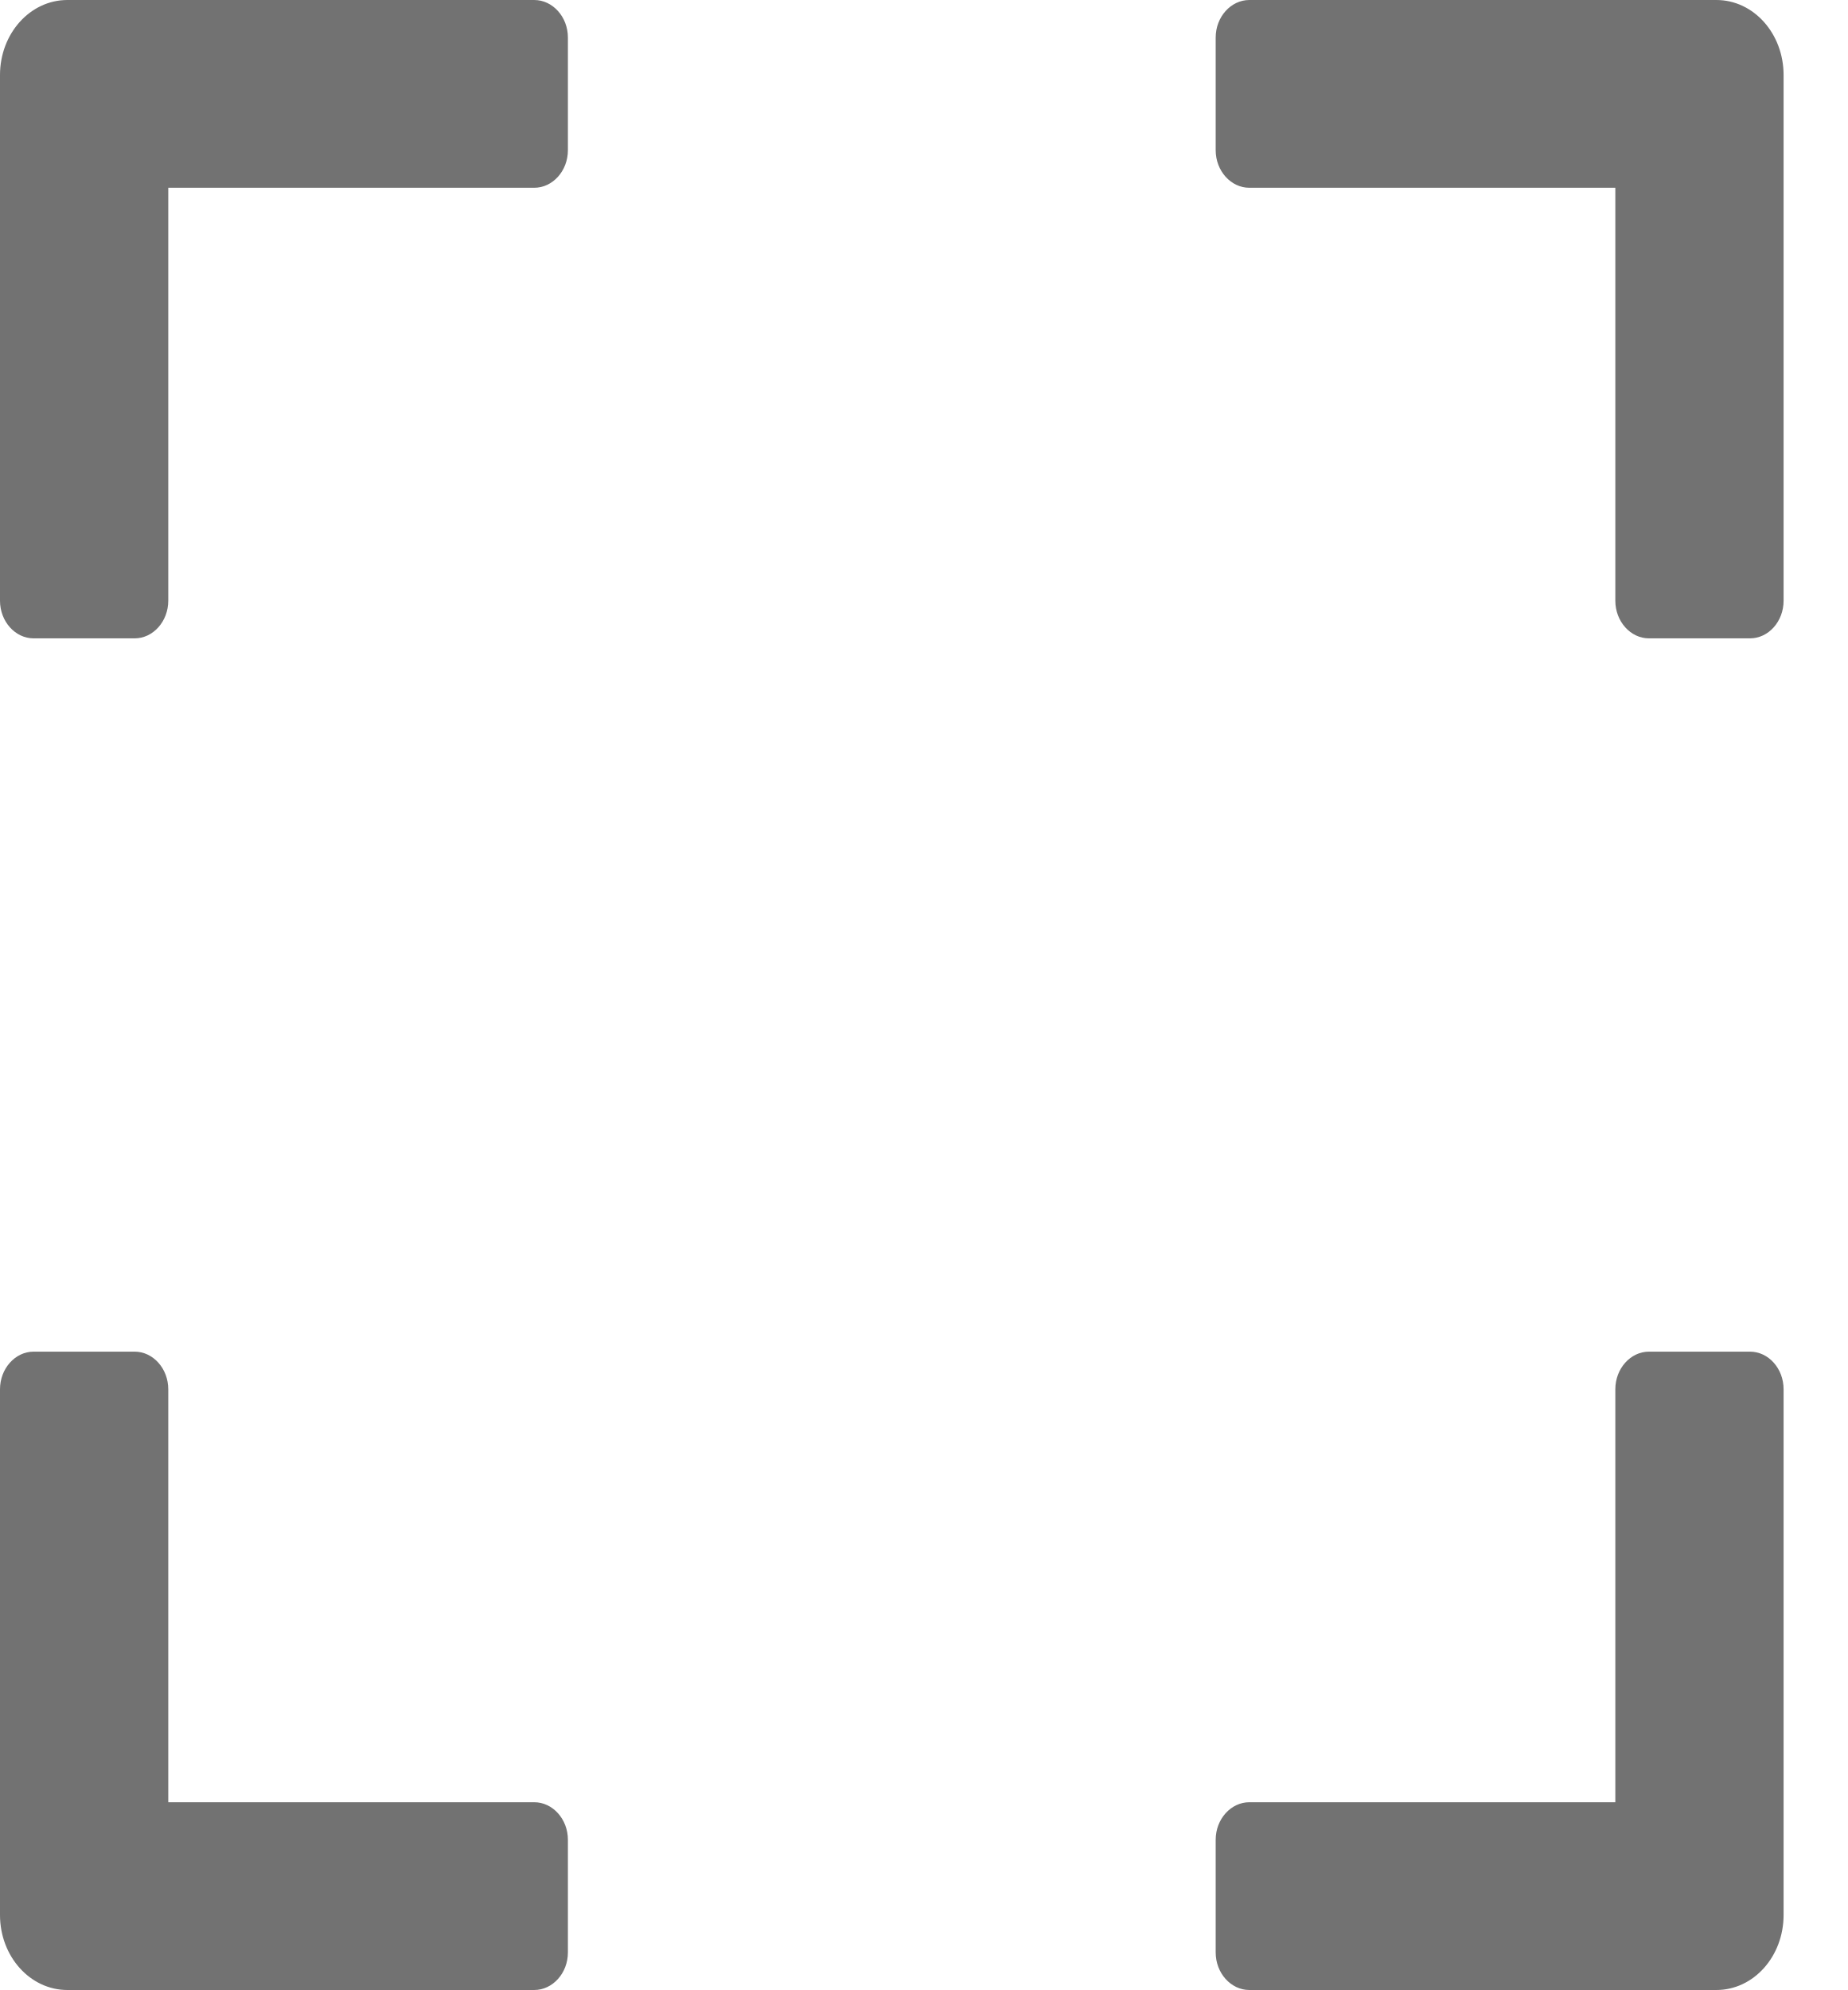
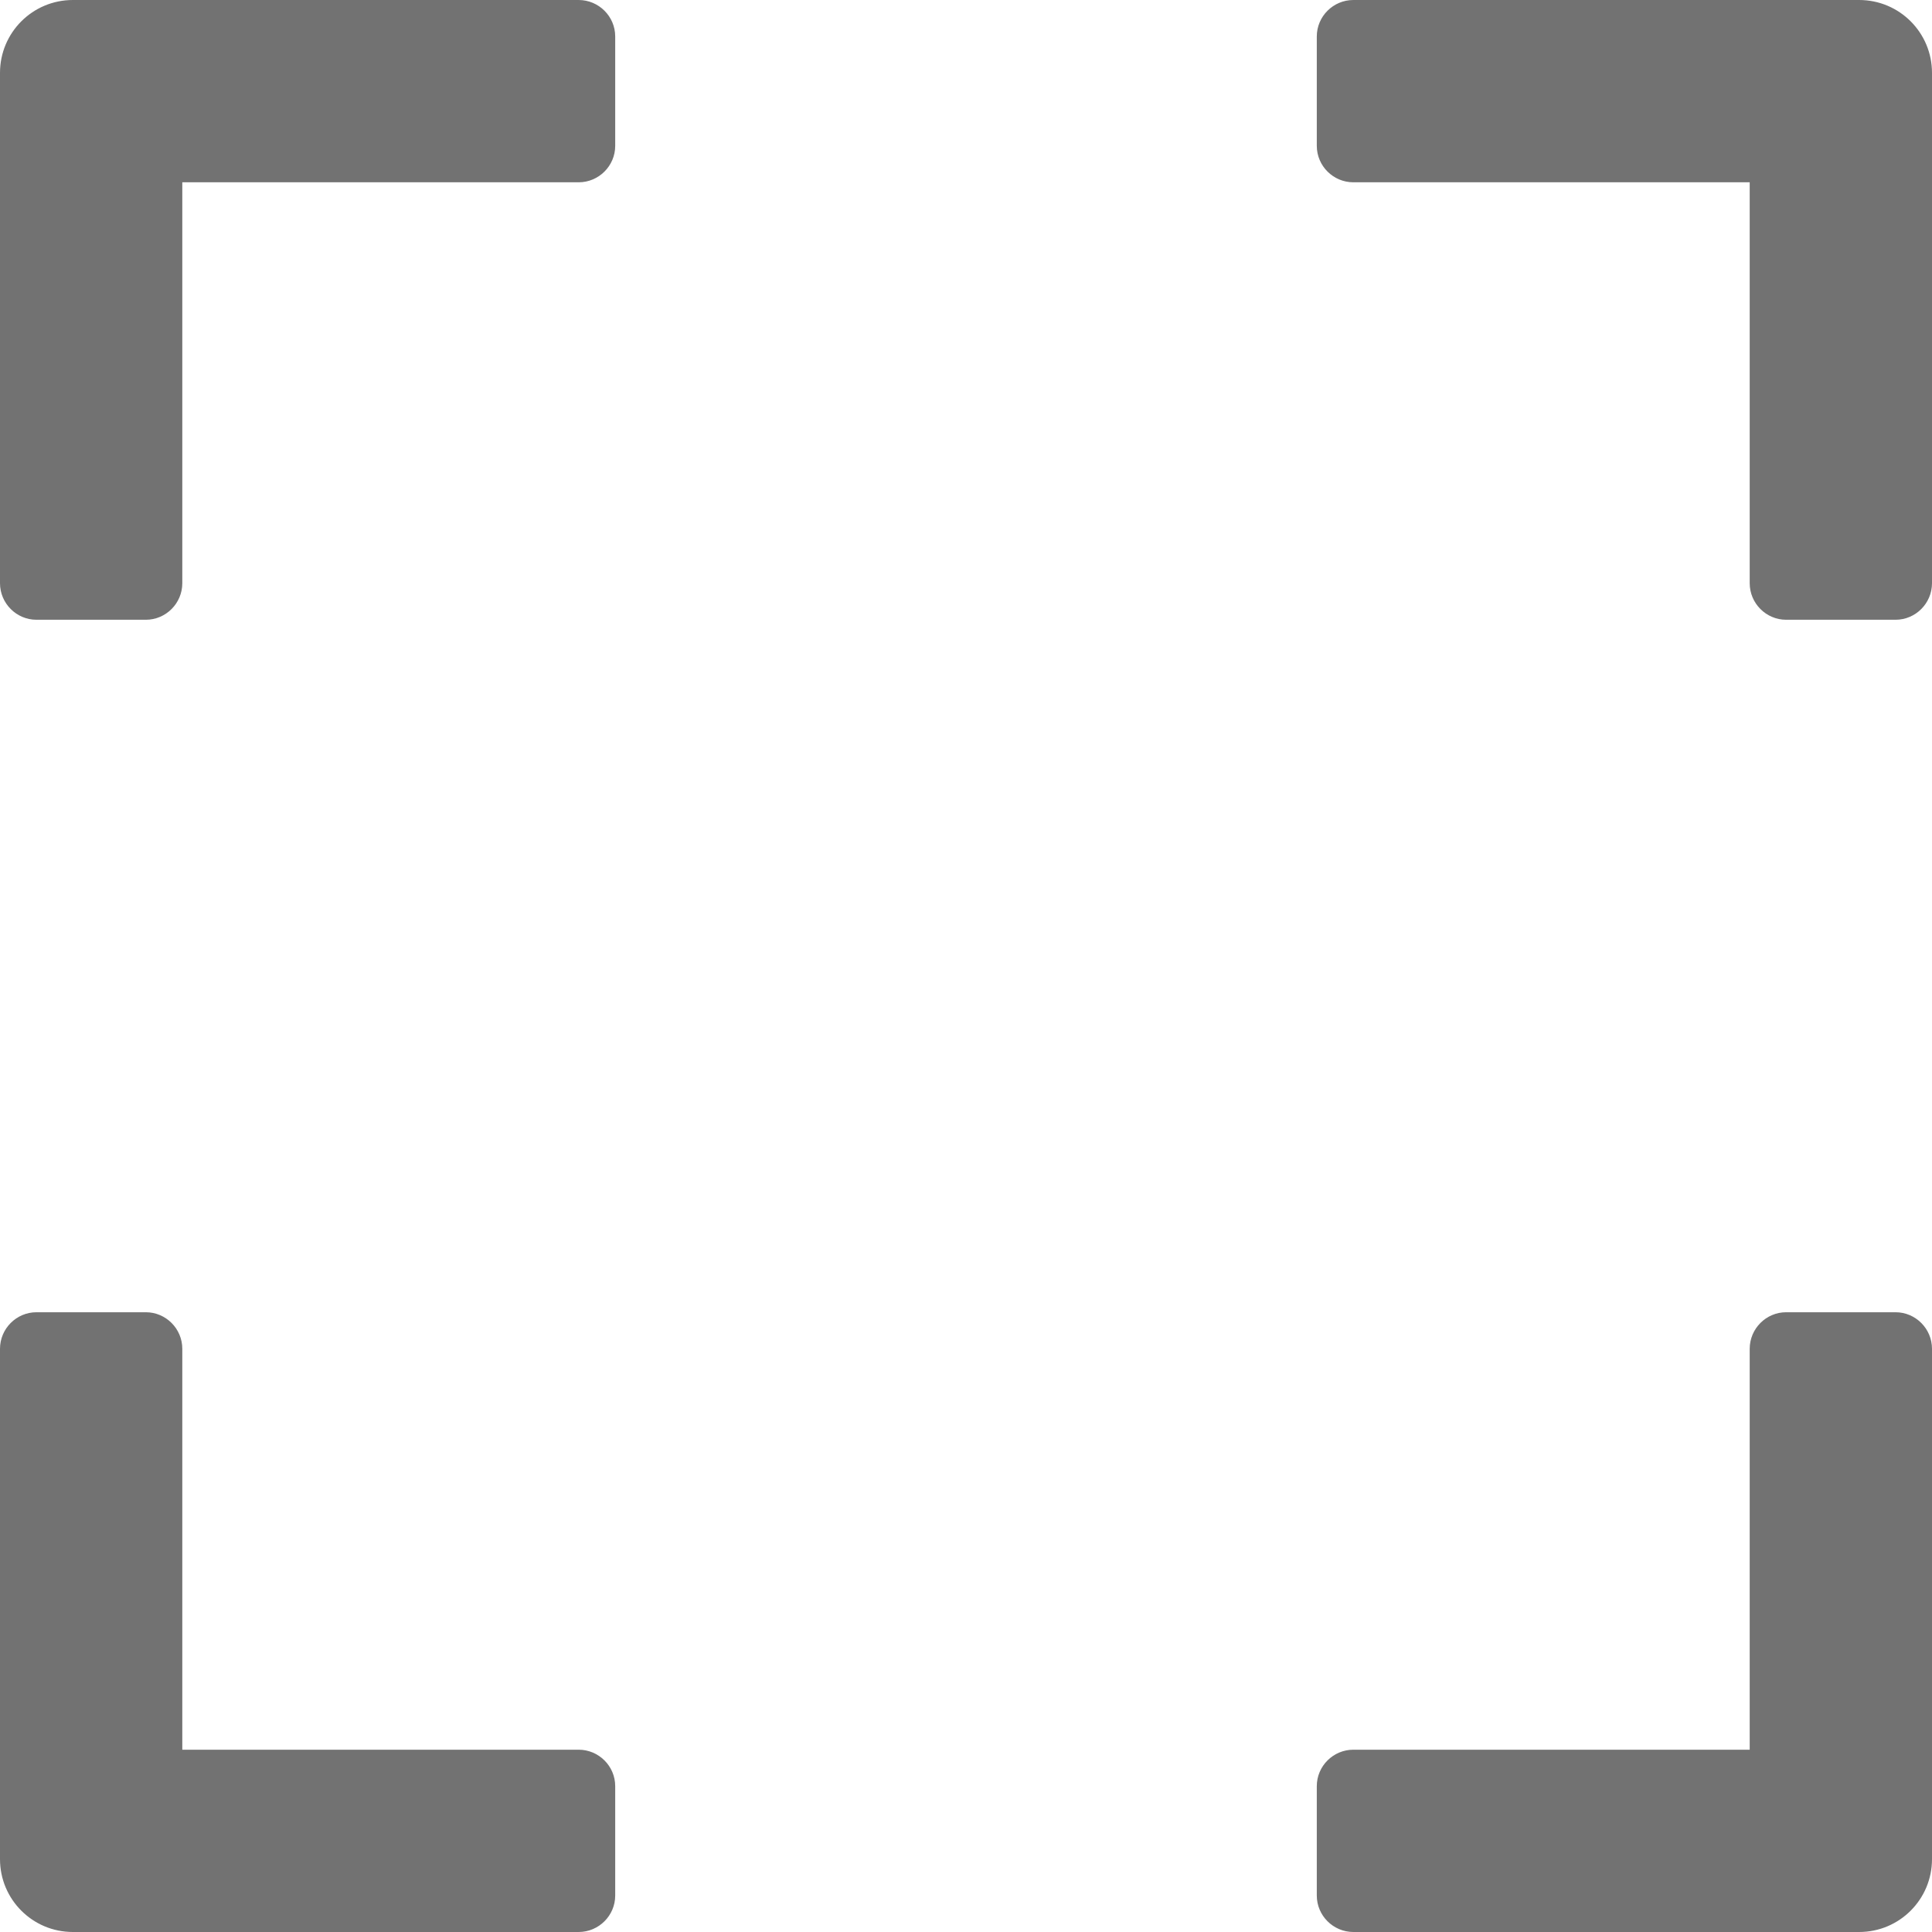
- <svg xmlns="http://www.w3.org/2000/svg" width="13" height="14" viewBox="0 0 13 14" fill="none">
-   <path d="M3.759 0H0.474C0.212 0 0 0.236 0 0.528V4.226C0 4.372 0.107 4.491 0.237 4.491H0.947C1.077 4.491 1.184 4.372 1.184 4.226V1.321H3.759C3.889 1.321 3.996 1.202 3.996 1.057V0.264C3.996 0.119 3.889 0 3.759 0ZM12.313 9.509H11.603C11.473 9.509 11.366 9.628 11.366 9.774V12.679H8.791C8.661 12.679 8.554 12.798 8.554 12.943V13.736C8.554 13.881 8.661 14 8.791 14H12.077C12.339 14 12.55 13.764 12.55 13.472V9.774C12.55 9.628 12.444 9.509 12.313 9.509ZM3.759 12.679H1.184V9.774C1.184 9.628 1.077 9.509 0.947 9.509H0.237C0.107 9.509 0 9.628 0 9.774V13.472C0 13.764 0.212 14 0.474 14H3.759C3.889 14 3.996 13.881 3.996 13.736V12.943C3.996 12.798 3.889 12.679 3.759 12.679ZM12.077 0H8.791C8.661 0 8.554 0.119 8.554 0.264V1.057C8.554 1.202 8.661 1.321 8.791 1.321H11.366V4.226C11.366 4.372 11.473 4.491 11.603 4.491H12.313C12.444 4.491 12.55 4.372 12.55 4.226V0.528C12.55 0.236 12.339 0 12.077 0Z" fill="#727272" />
+ <svg xmlns="http://www.w3.org/2000/svg" width="14" height="14" viewBox="0 0 14 14" fill="none">
+   <path d="M4.193 0H0.528C0.236 0 0 0.236 0 0.528V4.226C0 4.372 0.119 4.491 0.264 4.491H1.057C1.202 4.491 1.321 4.372 1.321 4.226V1.321H4.193C4.339 1.321 4.458 1.202 4.458 1.057V0.264C4.458 0.119 4.339 0 4.193 0ZM13.736 9.509H12.943C12.798 9.509 12.679 9.628 12.679 9.774V12.679H9.807C9.661 12.679 9.542 12.798 9.542 12.943V13.736C9.542 13.881 9.661 14 9.807 14H13.472C13.764 14 14 13.764 14 13.472V9.774C14 9.628 13.881 9.509 13.736 9.509ZM4.193 12.679H1.321V9.774C1.321 9.628 1.202 9.509 1.057 9.509H0.264C0.119 9.509 0 9.628 0 9.774V13.472C0 13.764 0.236 14 0.528 14H4.193C4.339 14 4.458 13.881 4.458 13.736V12.943C4.458 12.798 4.339 12.679 4.193 12.679ZM13.472 0H9.807C9.661 0 9.542 0.119 9.542 0.264V1.057C9.542 1.202 9.661 1.321 9.807 1.321H12.679V4.226C12.679 4.372 12.798 4.491 12.943 4.491H13.736C13.881 4.491 14 4.372 14 4.226V0.528C14 0.236 13.764 0 13.472 0Z" fill="#727272" />
</svg>
